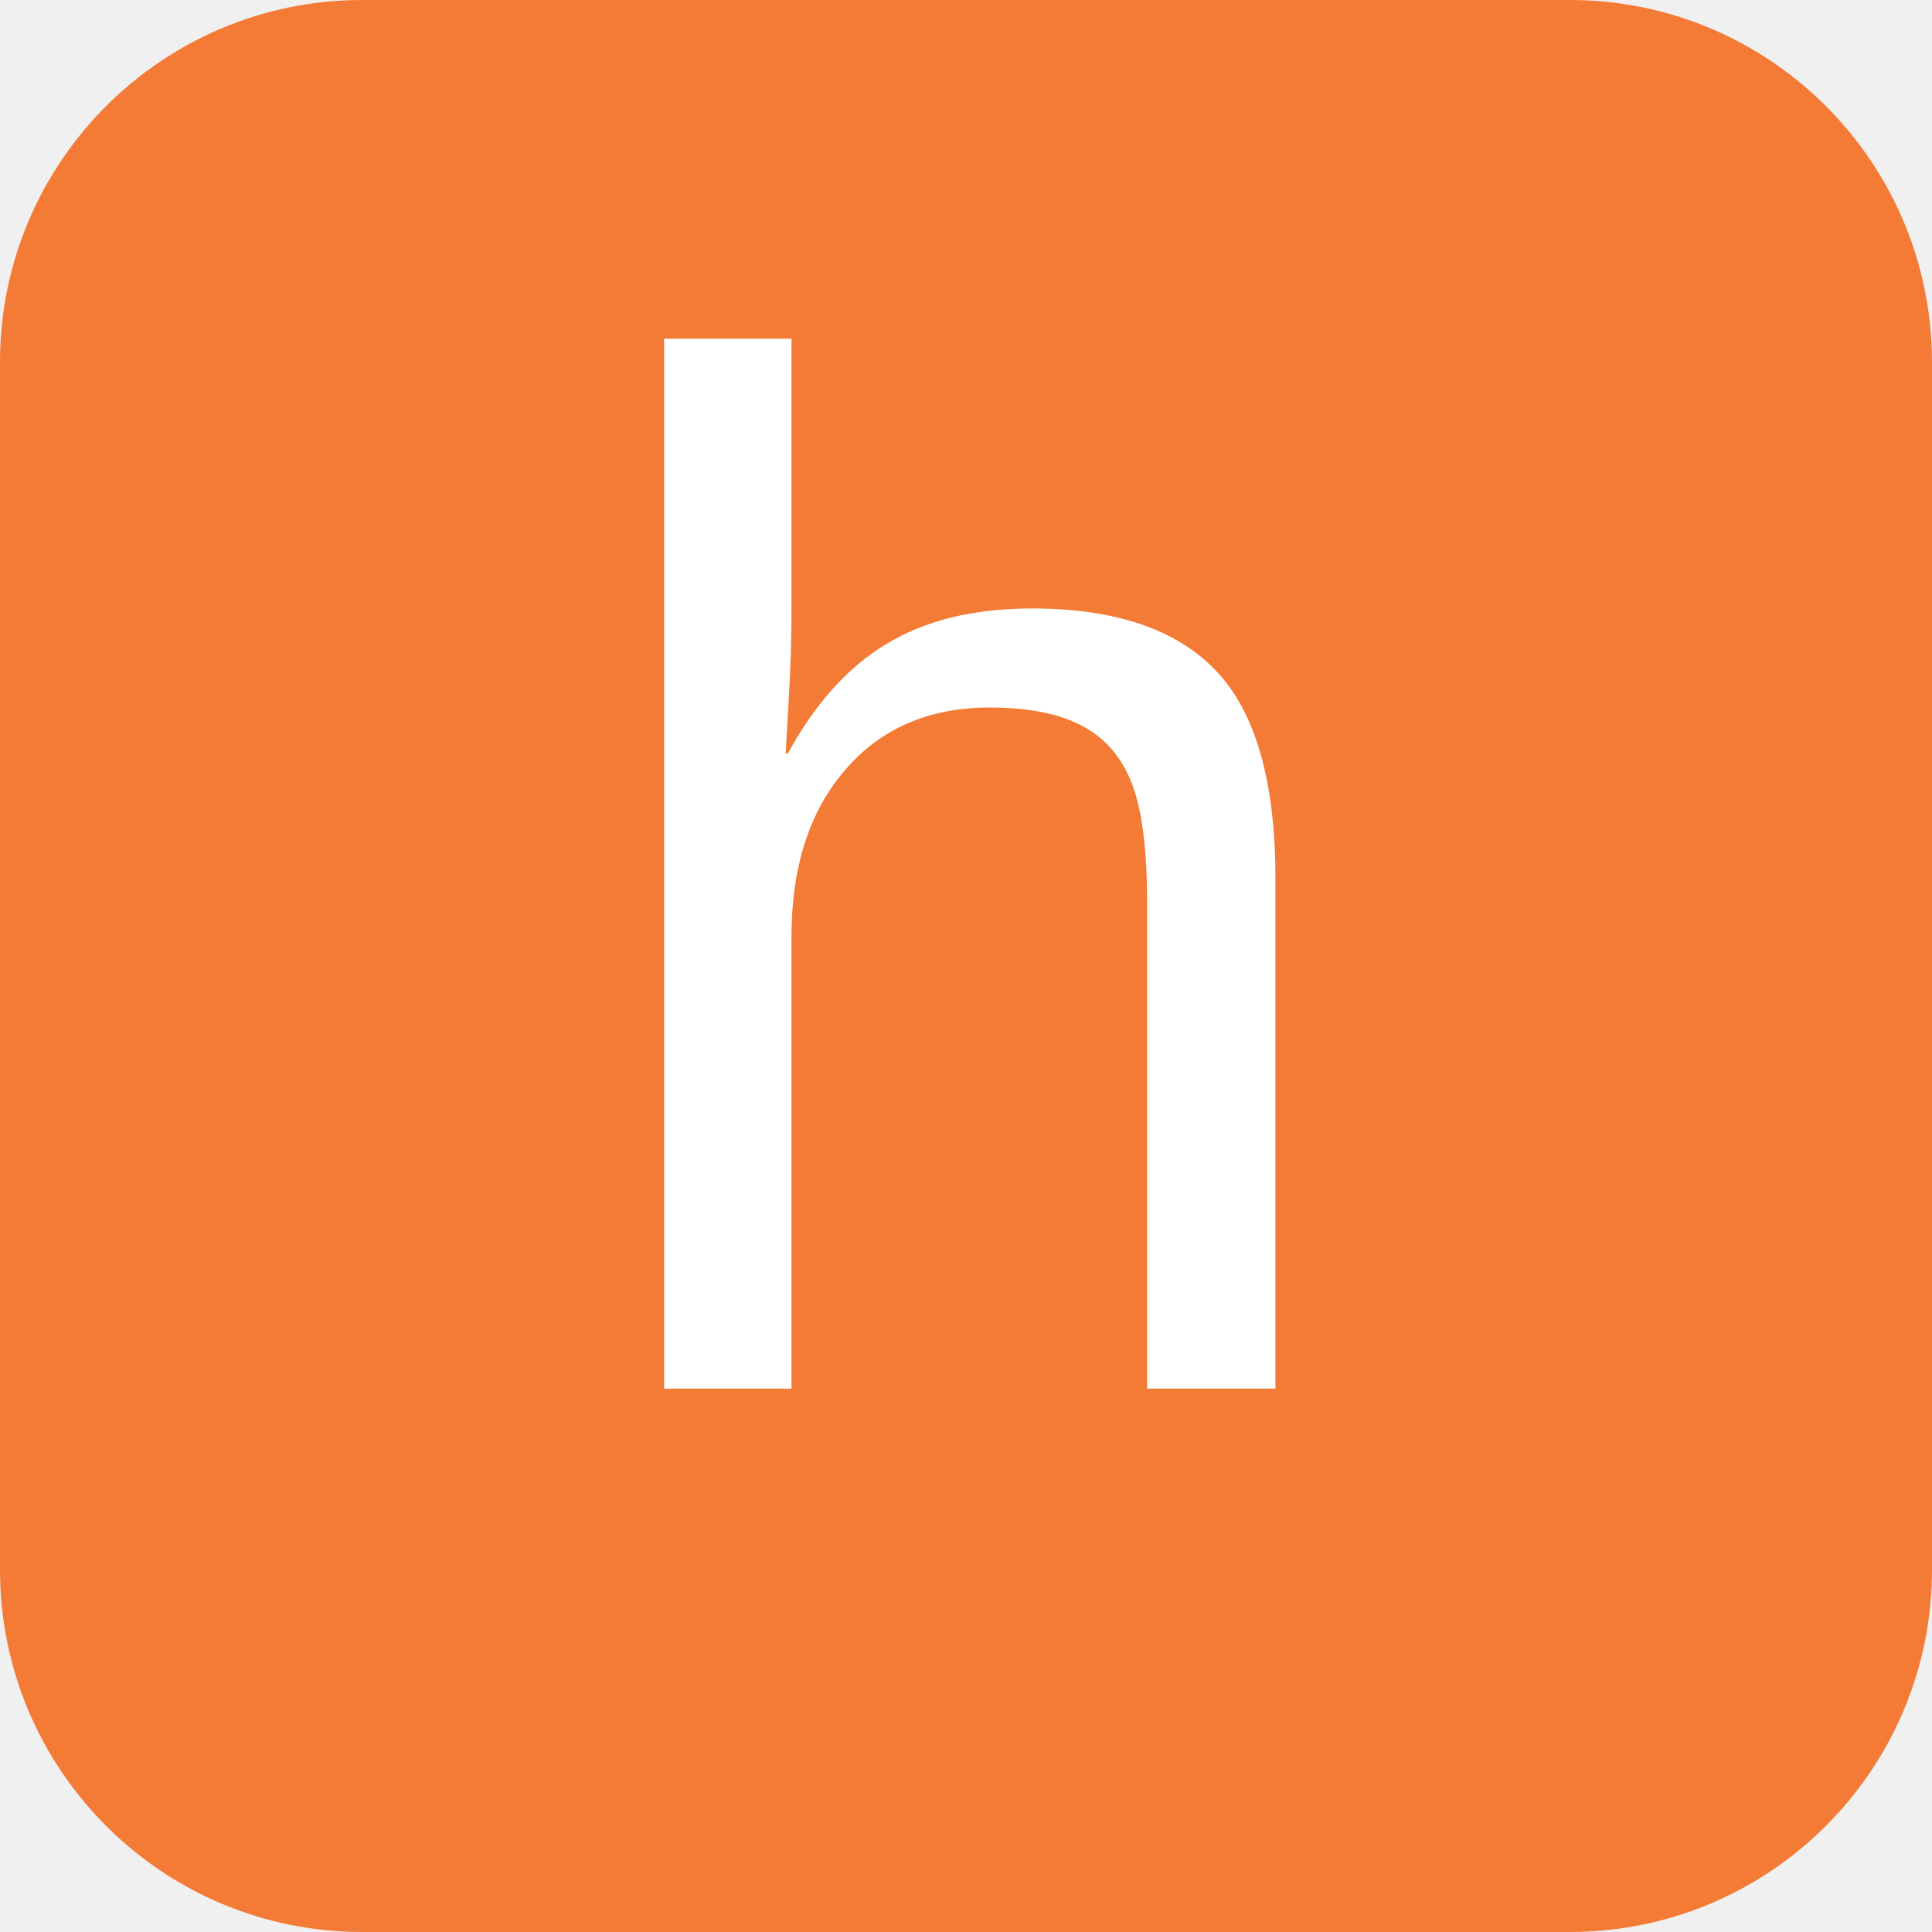
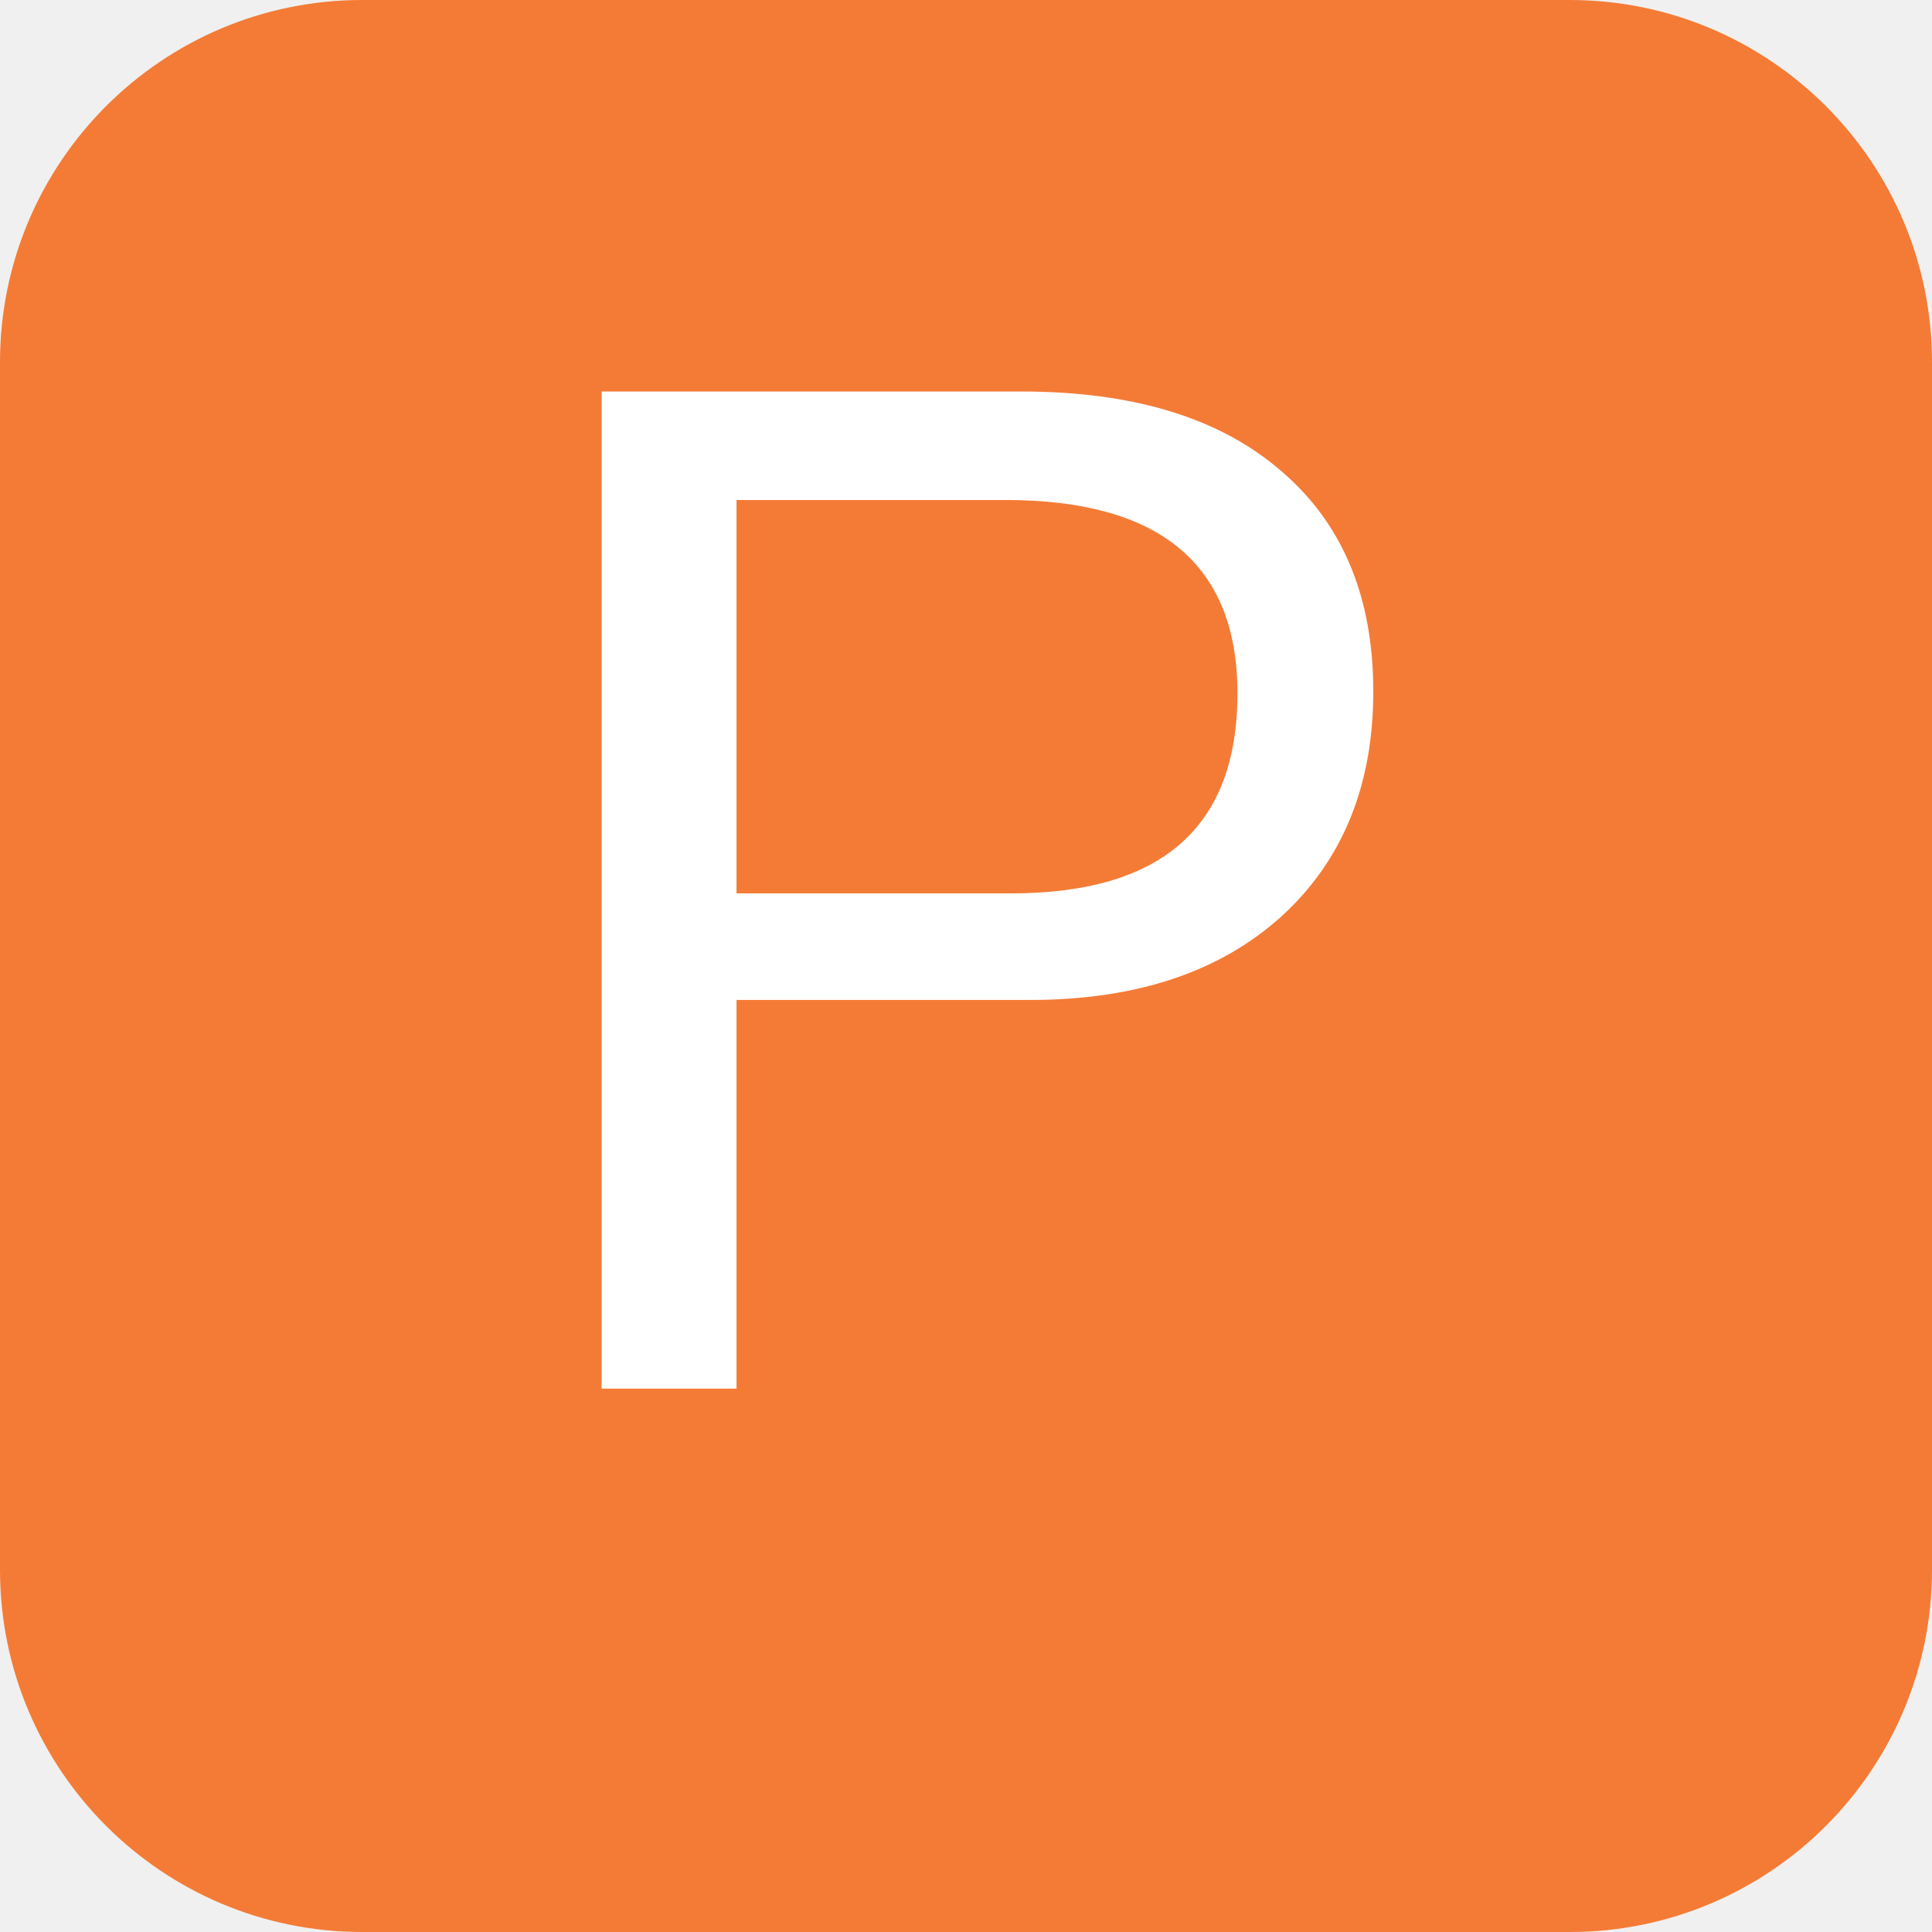
<svg xmlns="http://www.w3.org/2000/svg" viewBox="0 0 32 32">
  <rect width="32" height="32" rx="6" fill="#f47b36" />
-   <text x="16" y="23" text-anchor="middle" font-family="Arial,sans-serif" font-size="24" fill="#fff">h</text>
+   <text x="16" y="23" text-anchor="middle" font-family="Arial,sans-serif" font-size="24" fill="#fff">P</text>
</svg>
